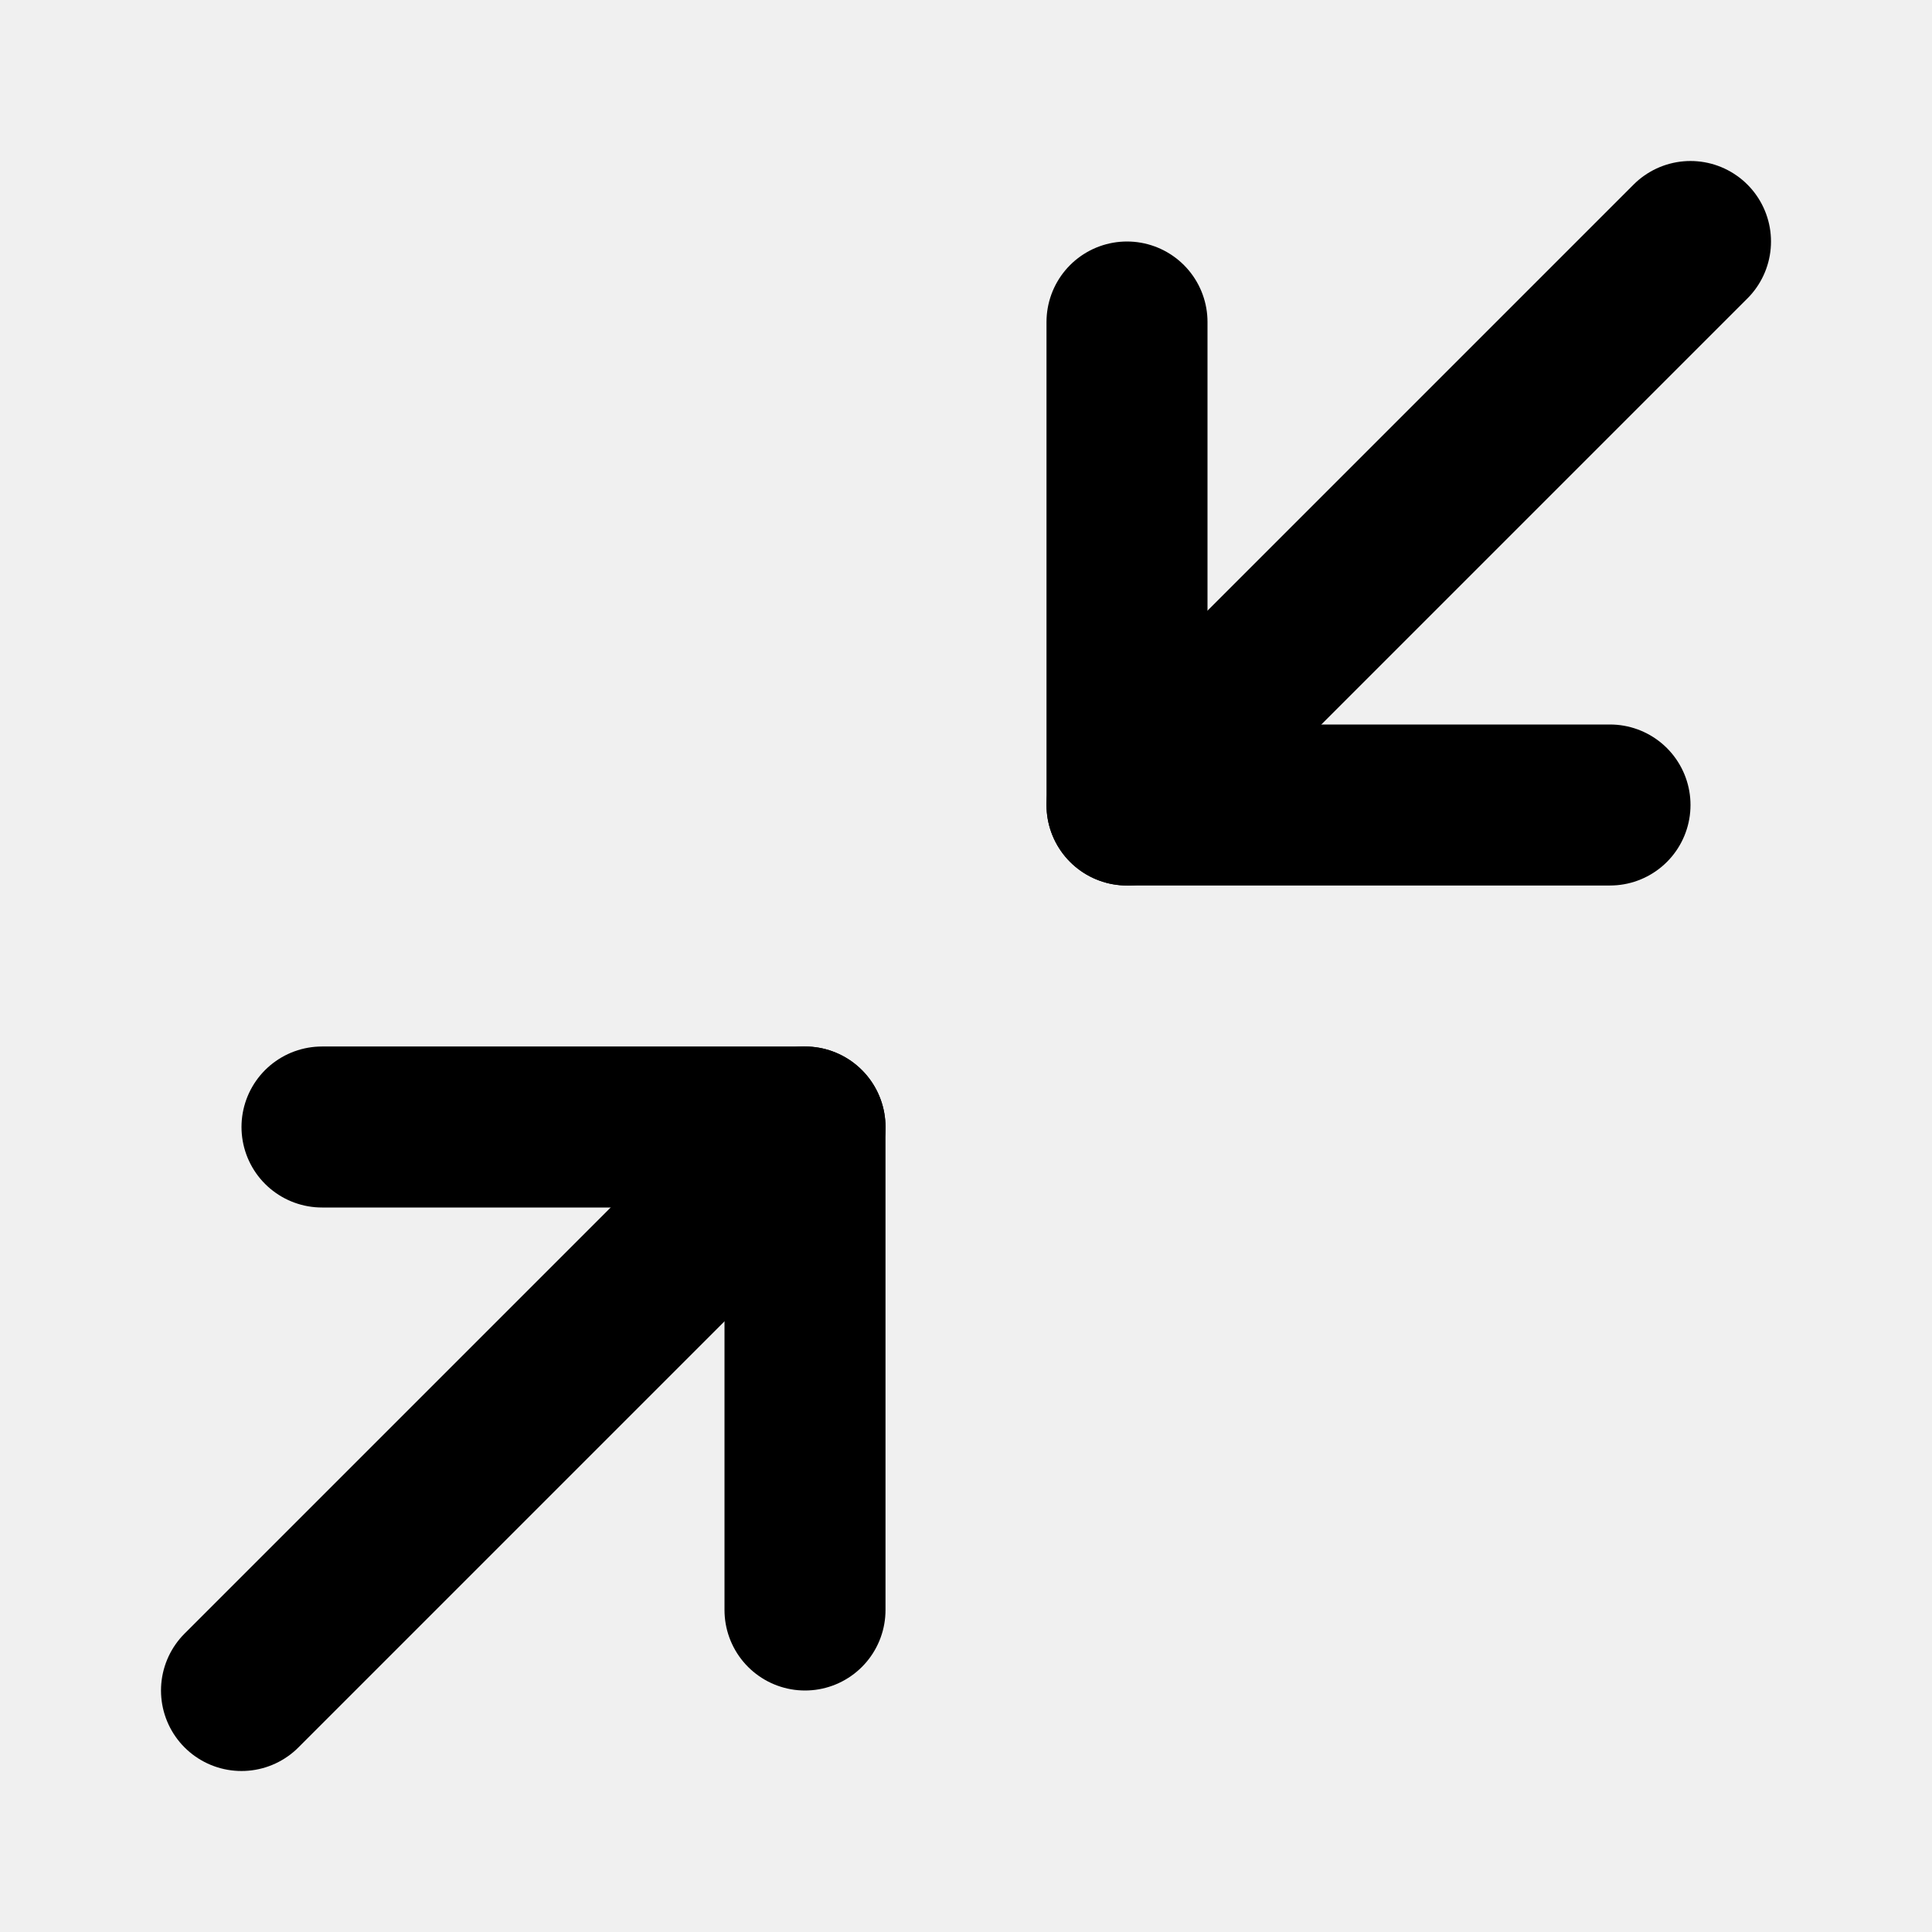
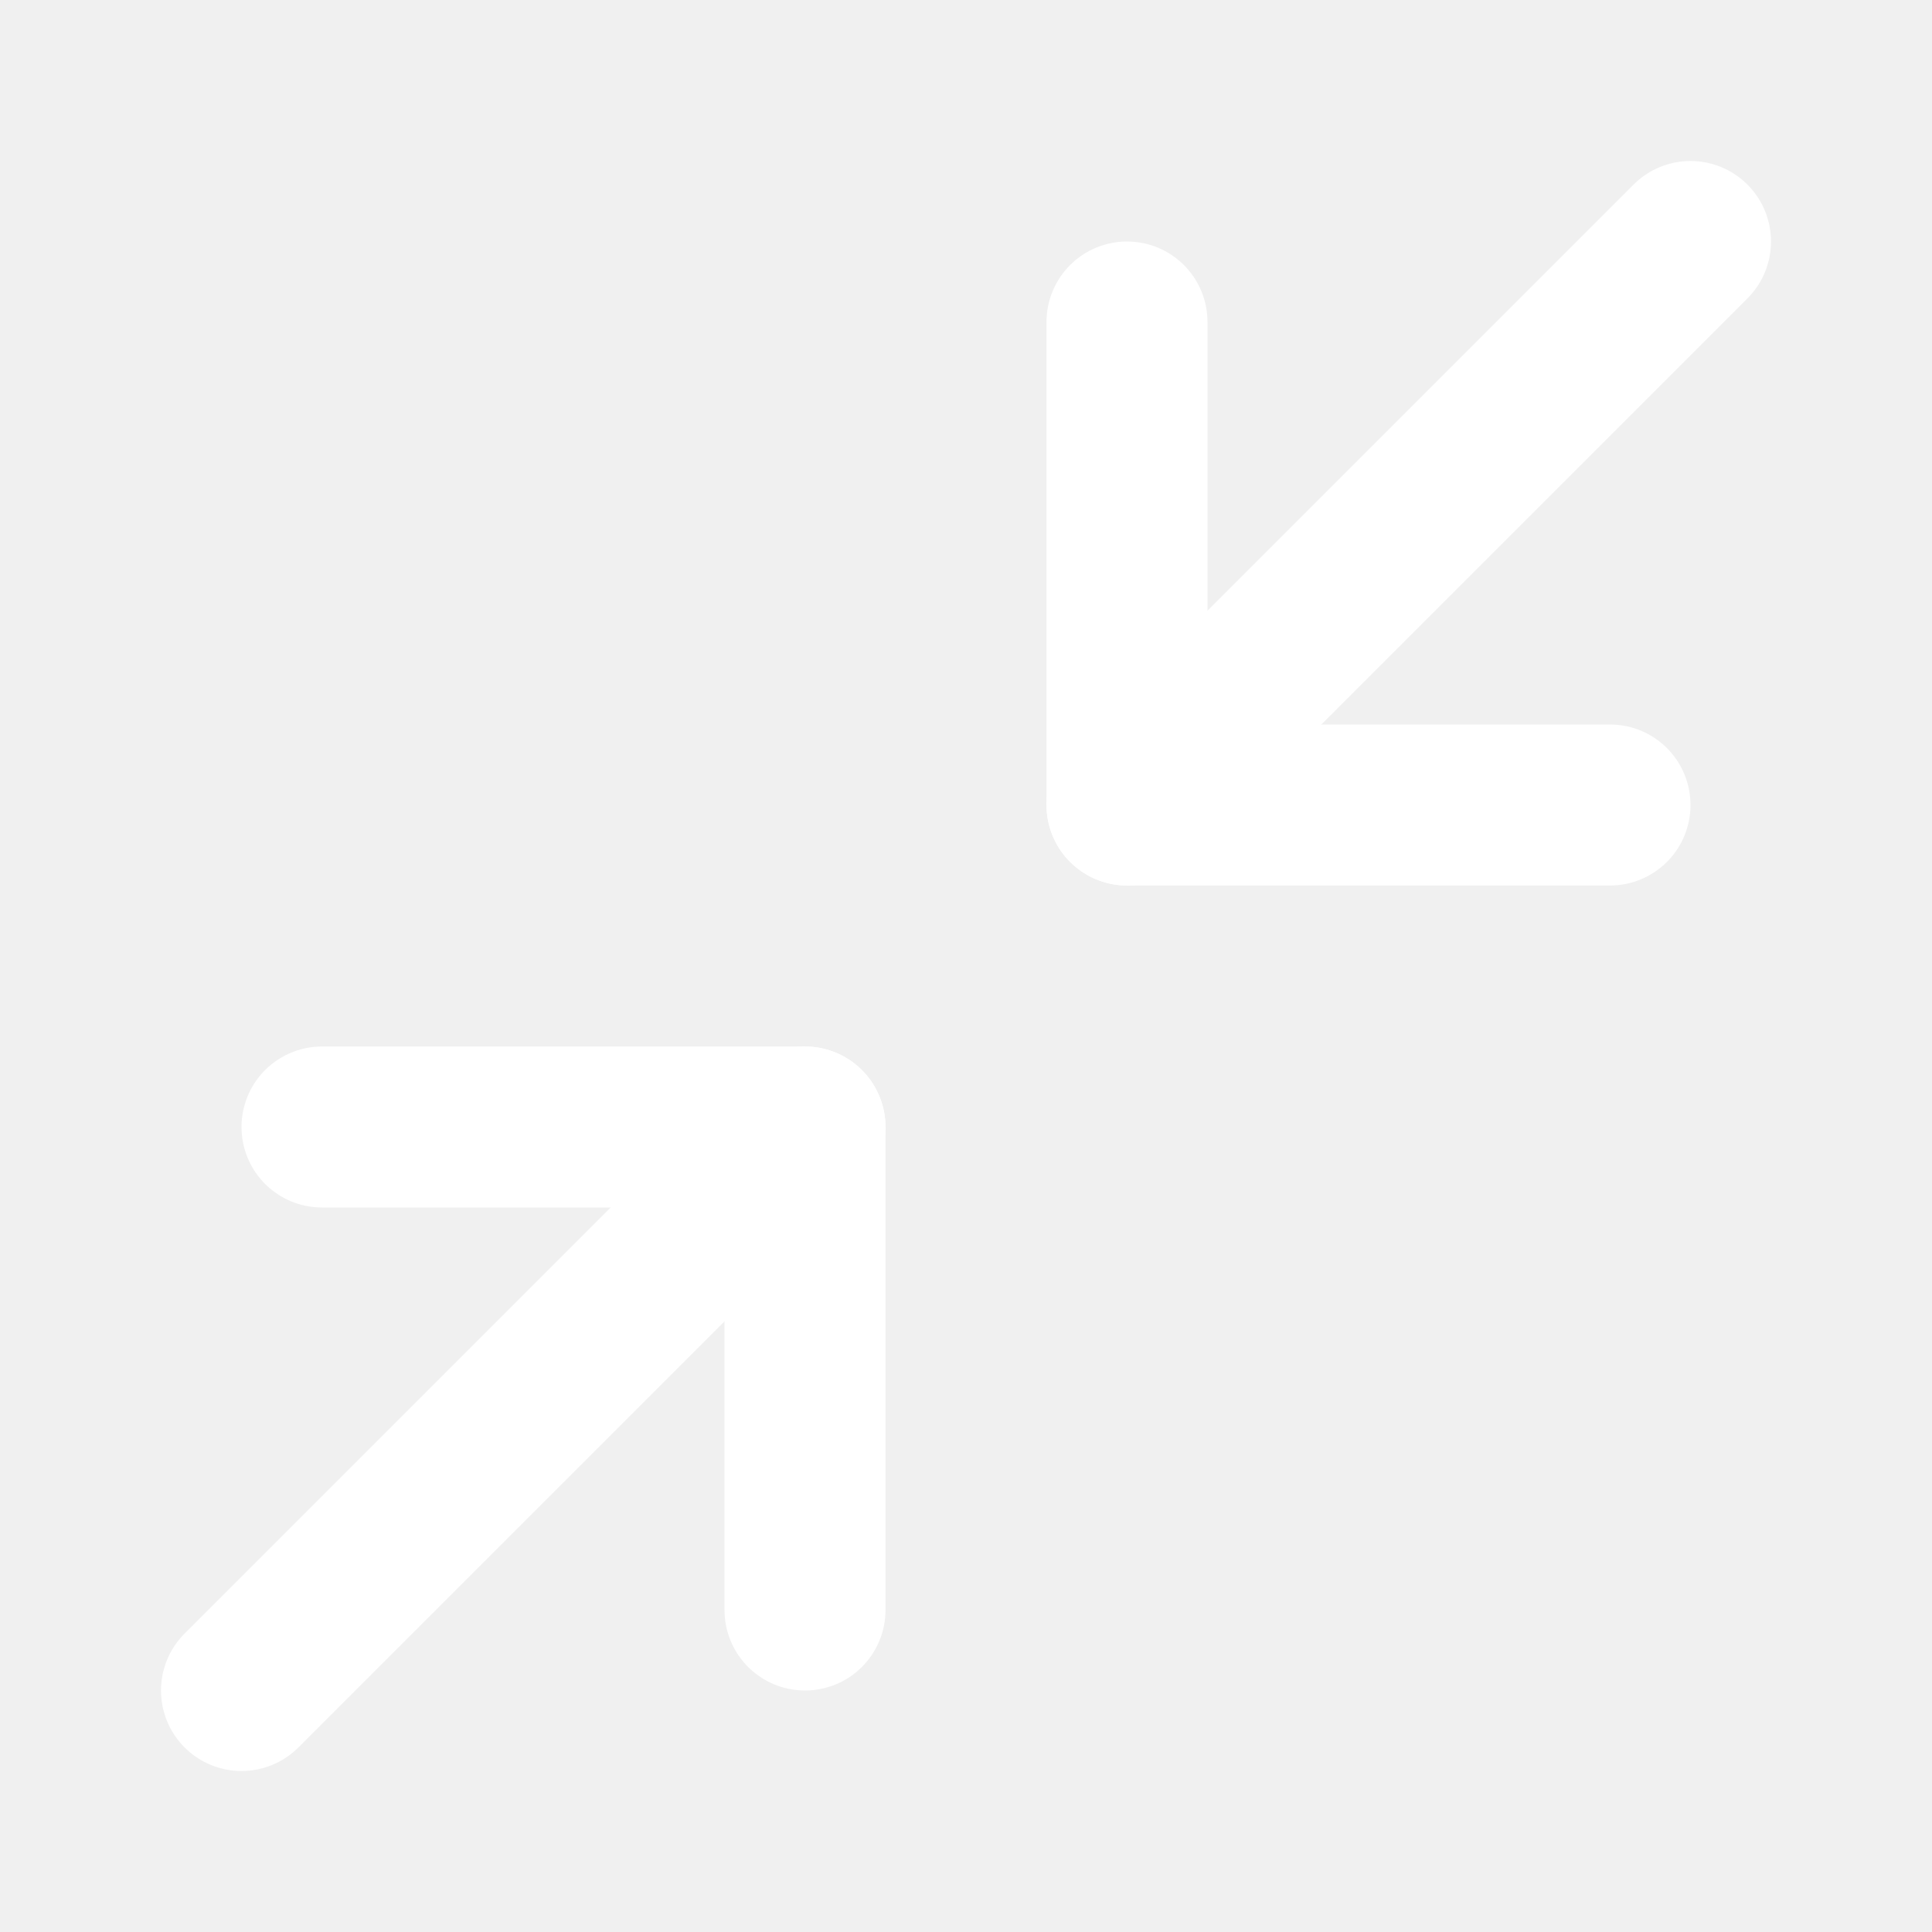
- <svg xmlns="http://www.w3.org/2000/svg" width="24" height="24" viewBox="0 0 24 24" fill="none" stroke="currentColor" stroke-width="2" stroke-linecap="round" stroke-linejoin="round" class="feather feather-minimize-2">
+ <svg xmlns="http://www.w3.org/2000/svg" width="24" height="24" viewBox="0 0 24 24" fill="none" stroke="white" stroke-width="2" stroke-linecap="round" stroke-linejoin="round" class="feather feather-minimize-2">
  <polyline points="4 14 10 14 10 20" />
  <polyline points="20 10 14 10 14 4" />
  <line x1="14" y1="10" x2="21" y2="3" />
  <line x1="3" y1="21" x2="10" y2="14" />
</svg>
